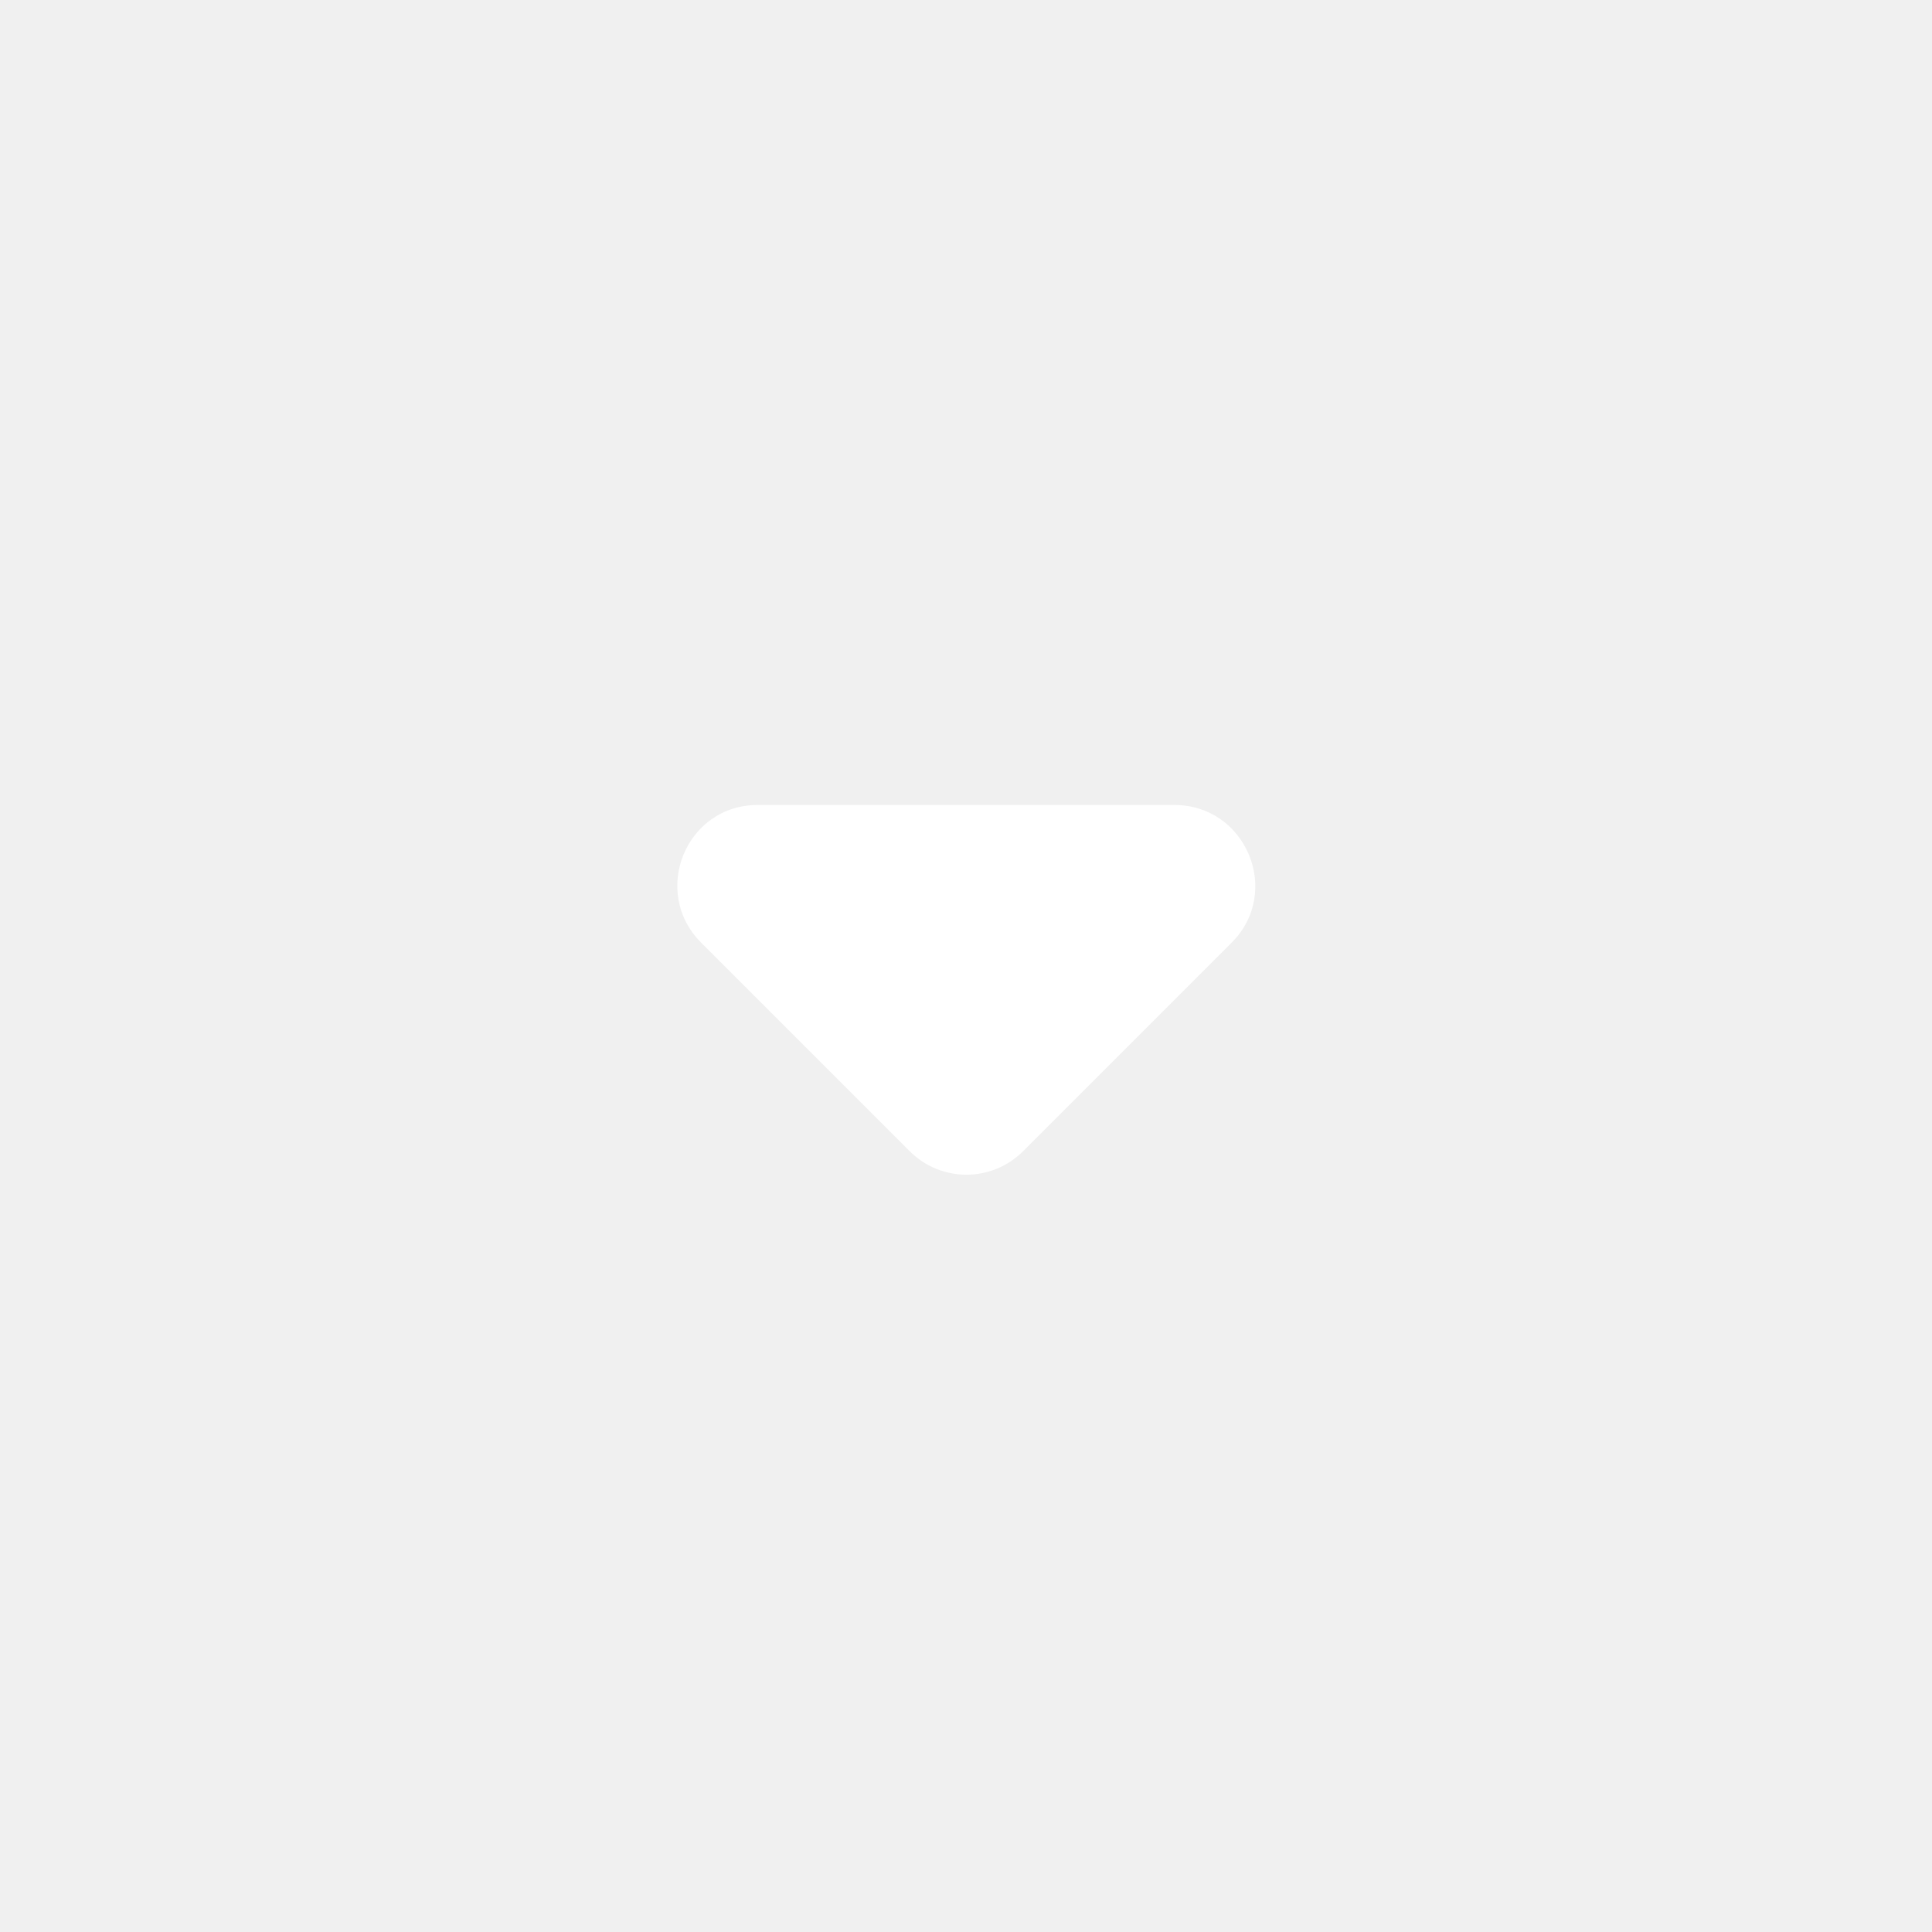
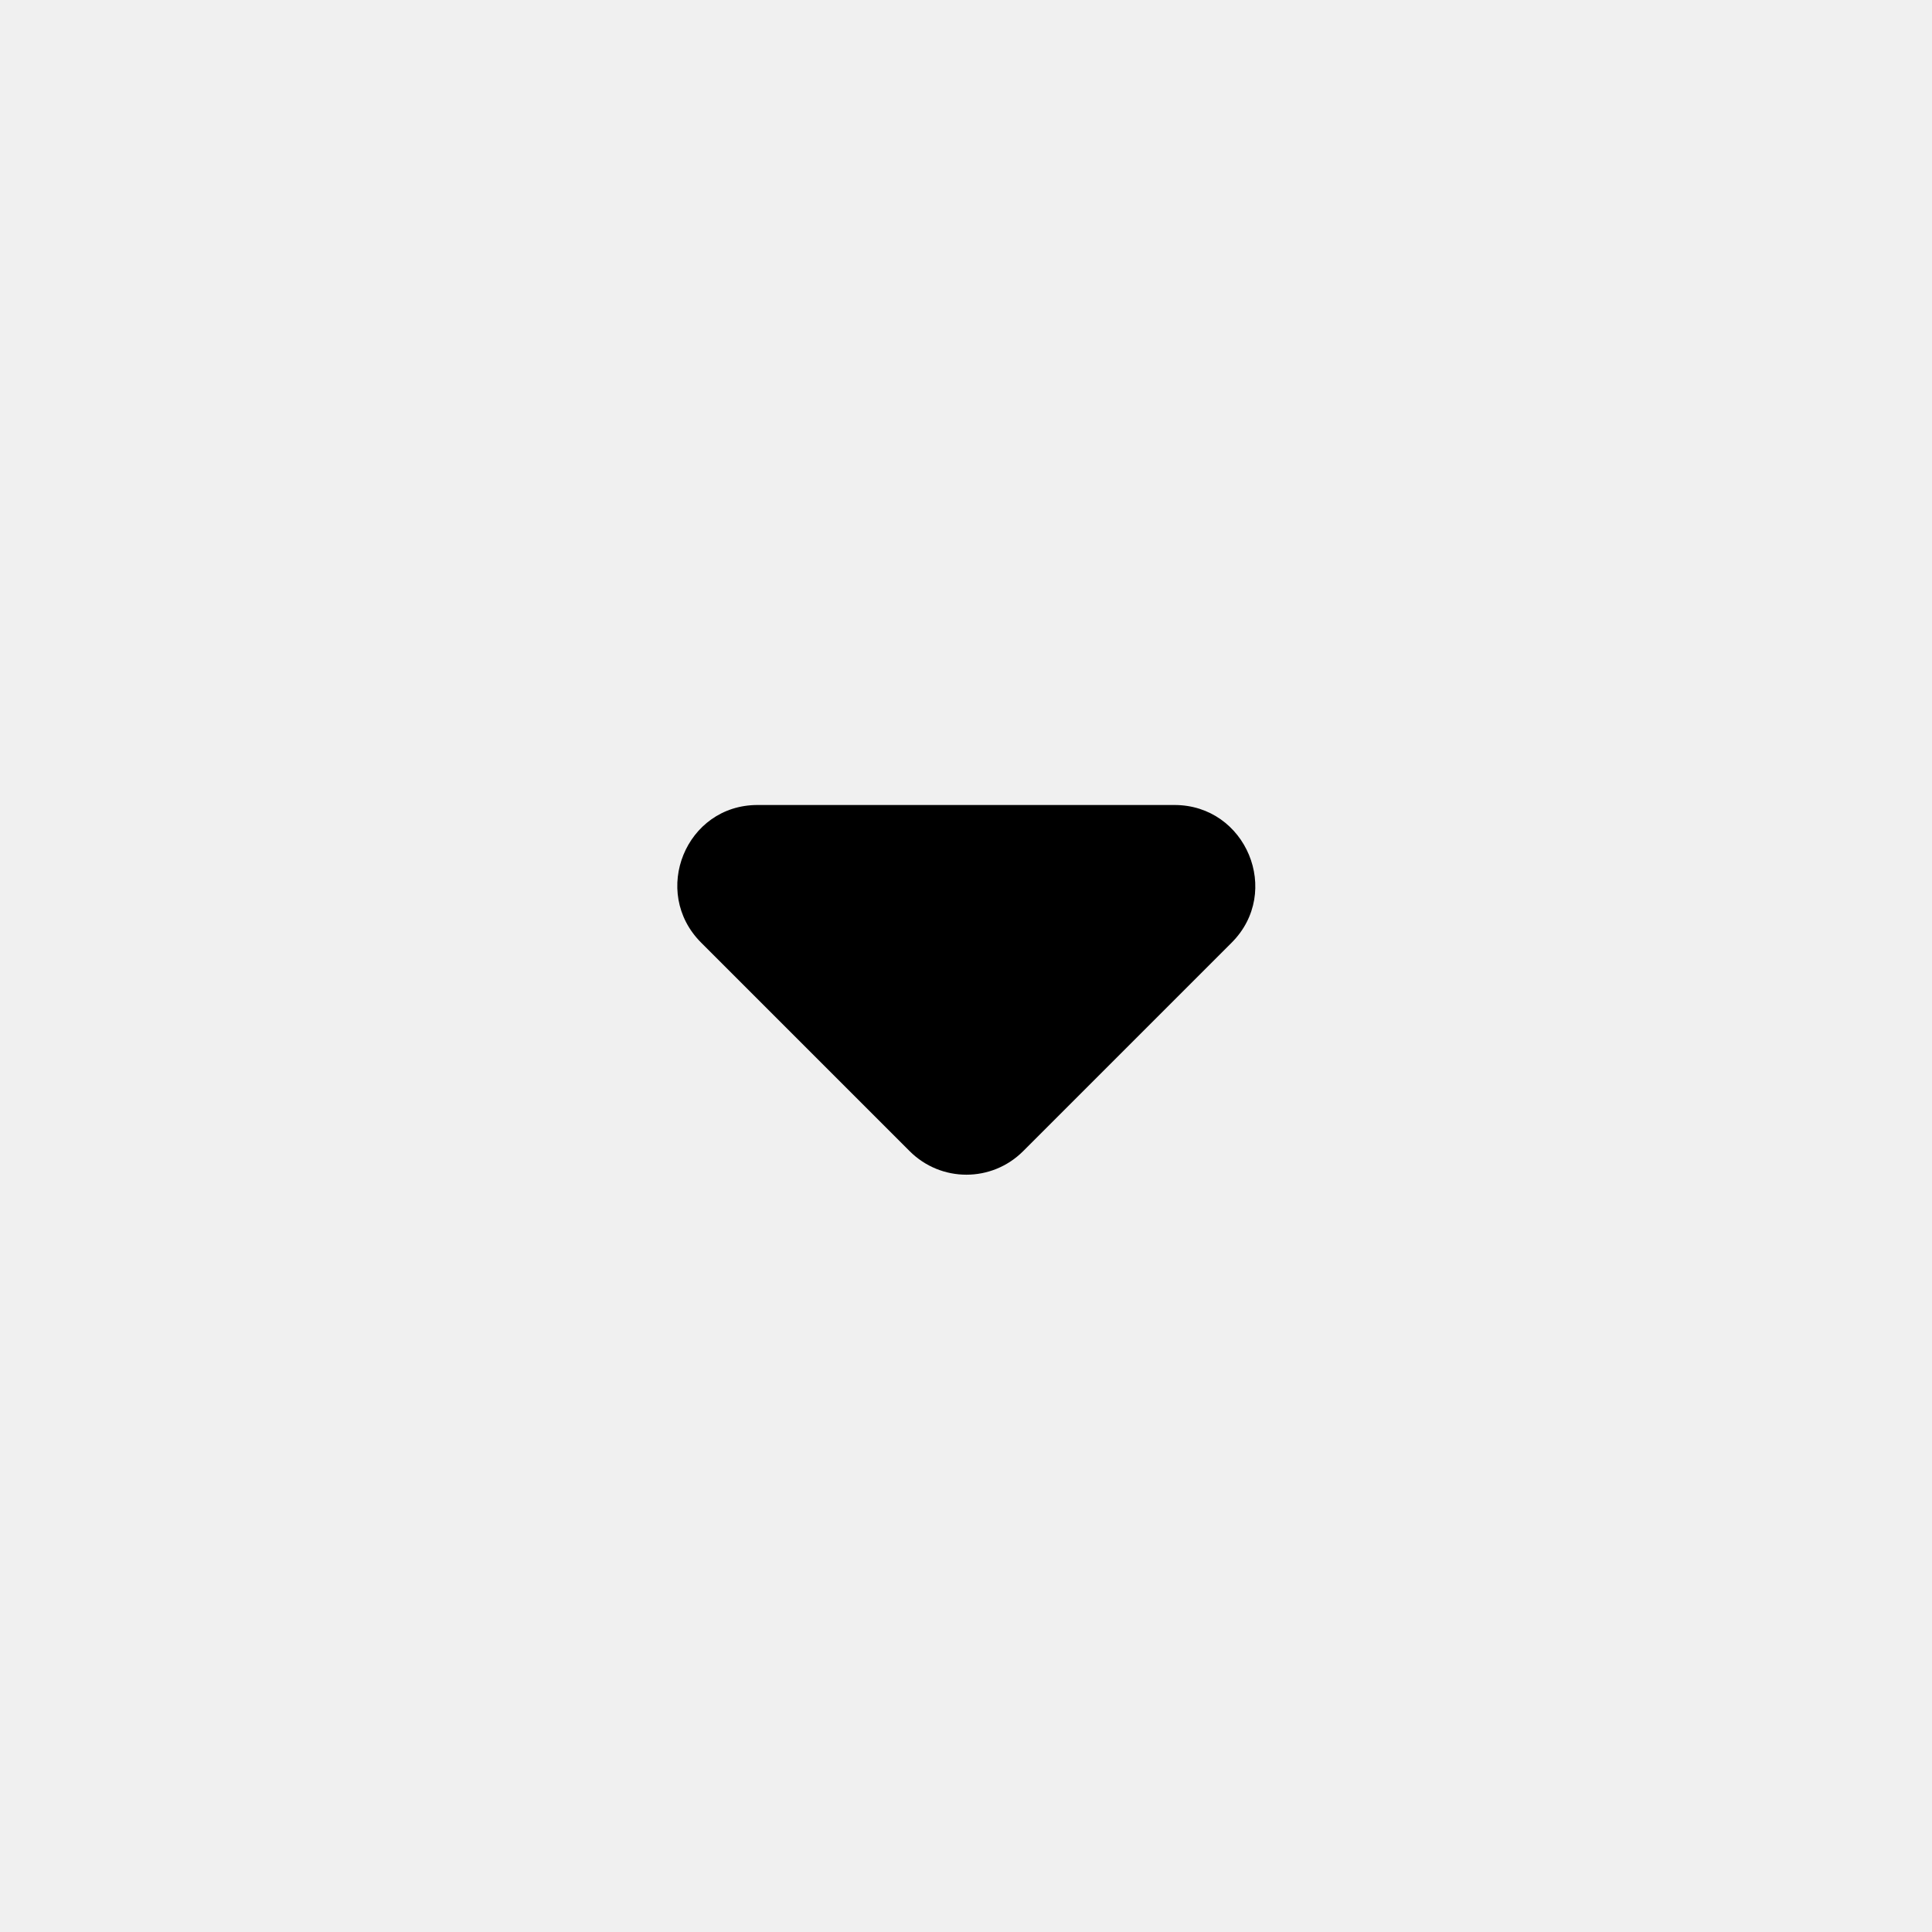
- <svg xmlns="http://www.w3.org/2000/svg" height="24px" viewBox="0 0 24 24" width="24px" fill="#ffffff">
+ <svg xmlns="http://www.w3.org/2000/svg" height="24px" viewBox="0 0 24 24" width="24px" fill="#000000">
  <path d="M0 0h24v24H0V0z" fill="none" />
  <path d="M8.71 11.71l2.59 2.59c.39.39 1.02.39 1.41 0l2.59-2.59c.63-.63.18-1.71-.71-1.71H9.41c-.89 0-1.33 1.08-.7 1.71z" />
</svg>
